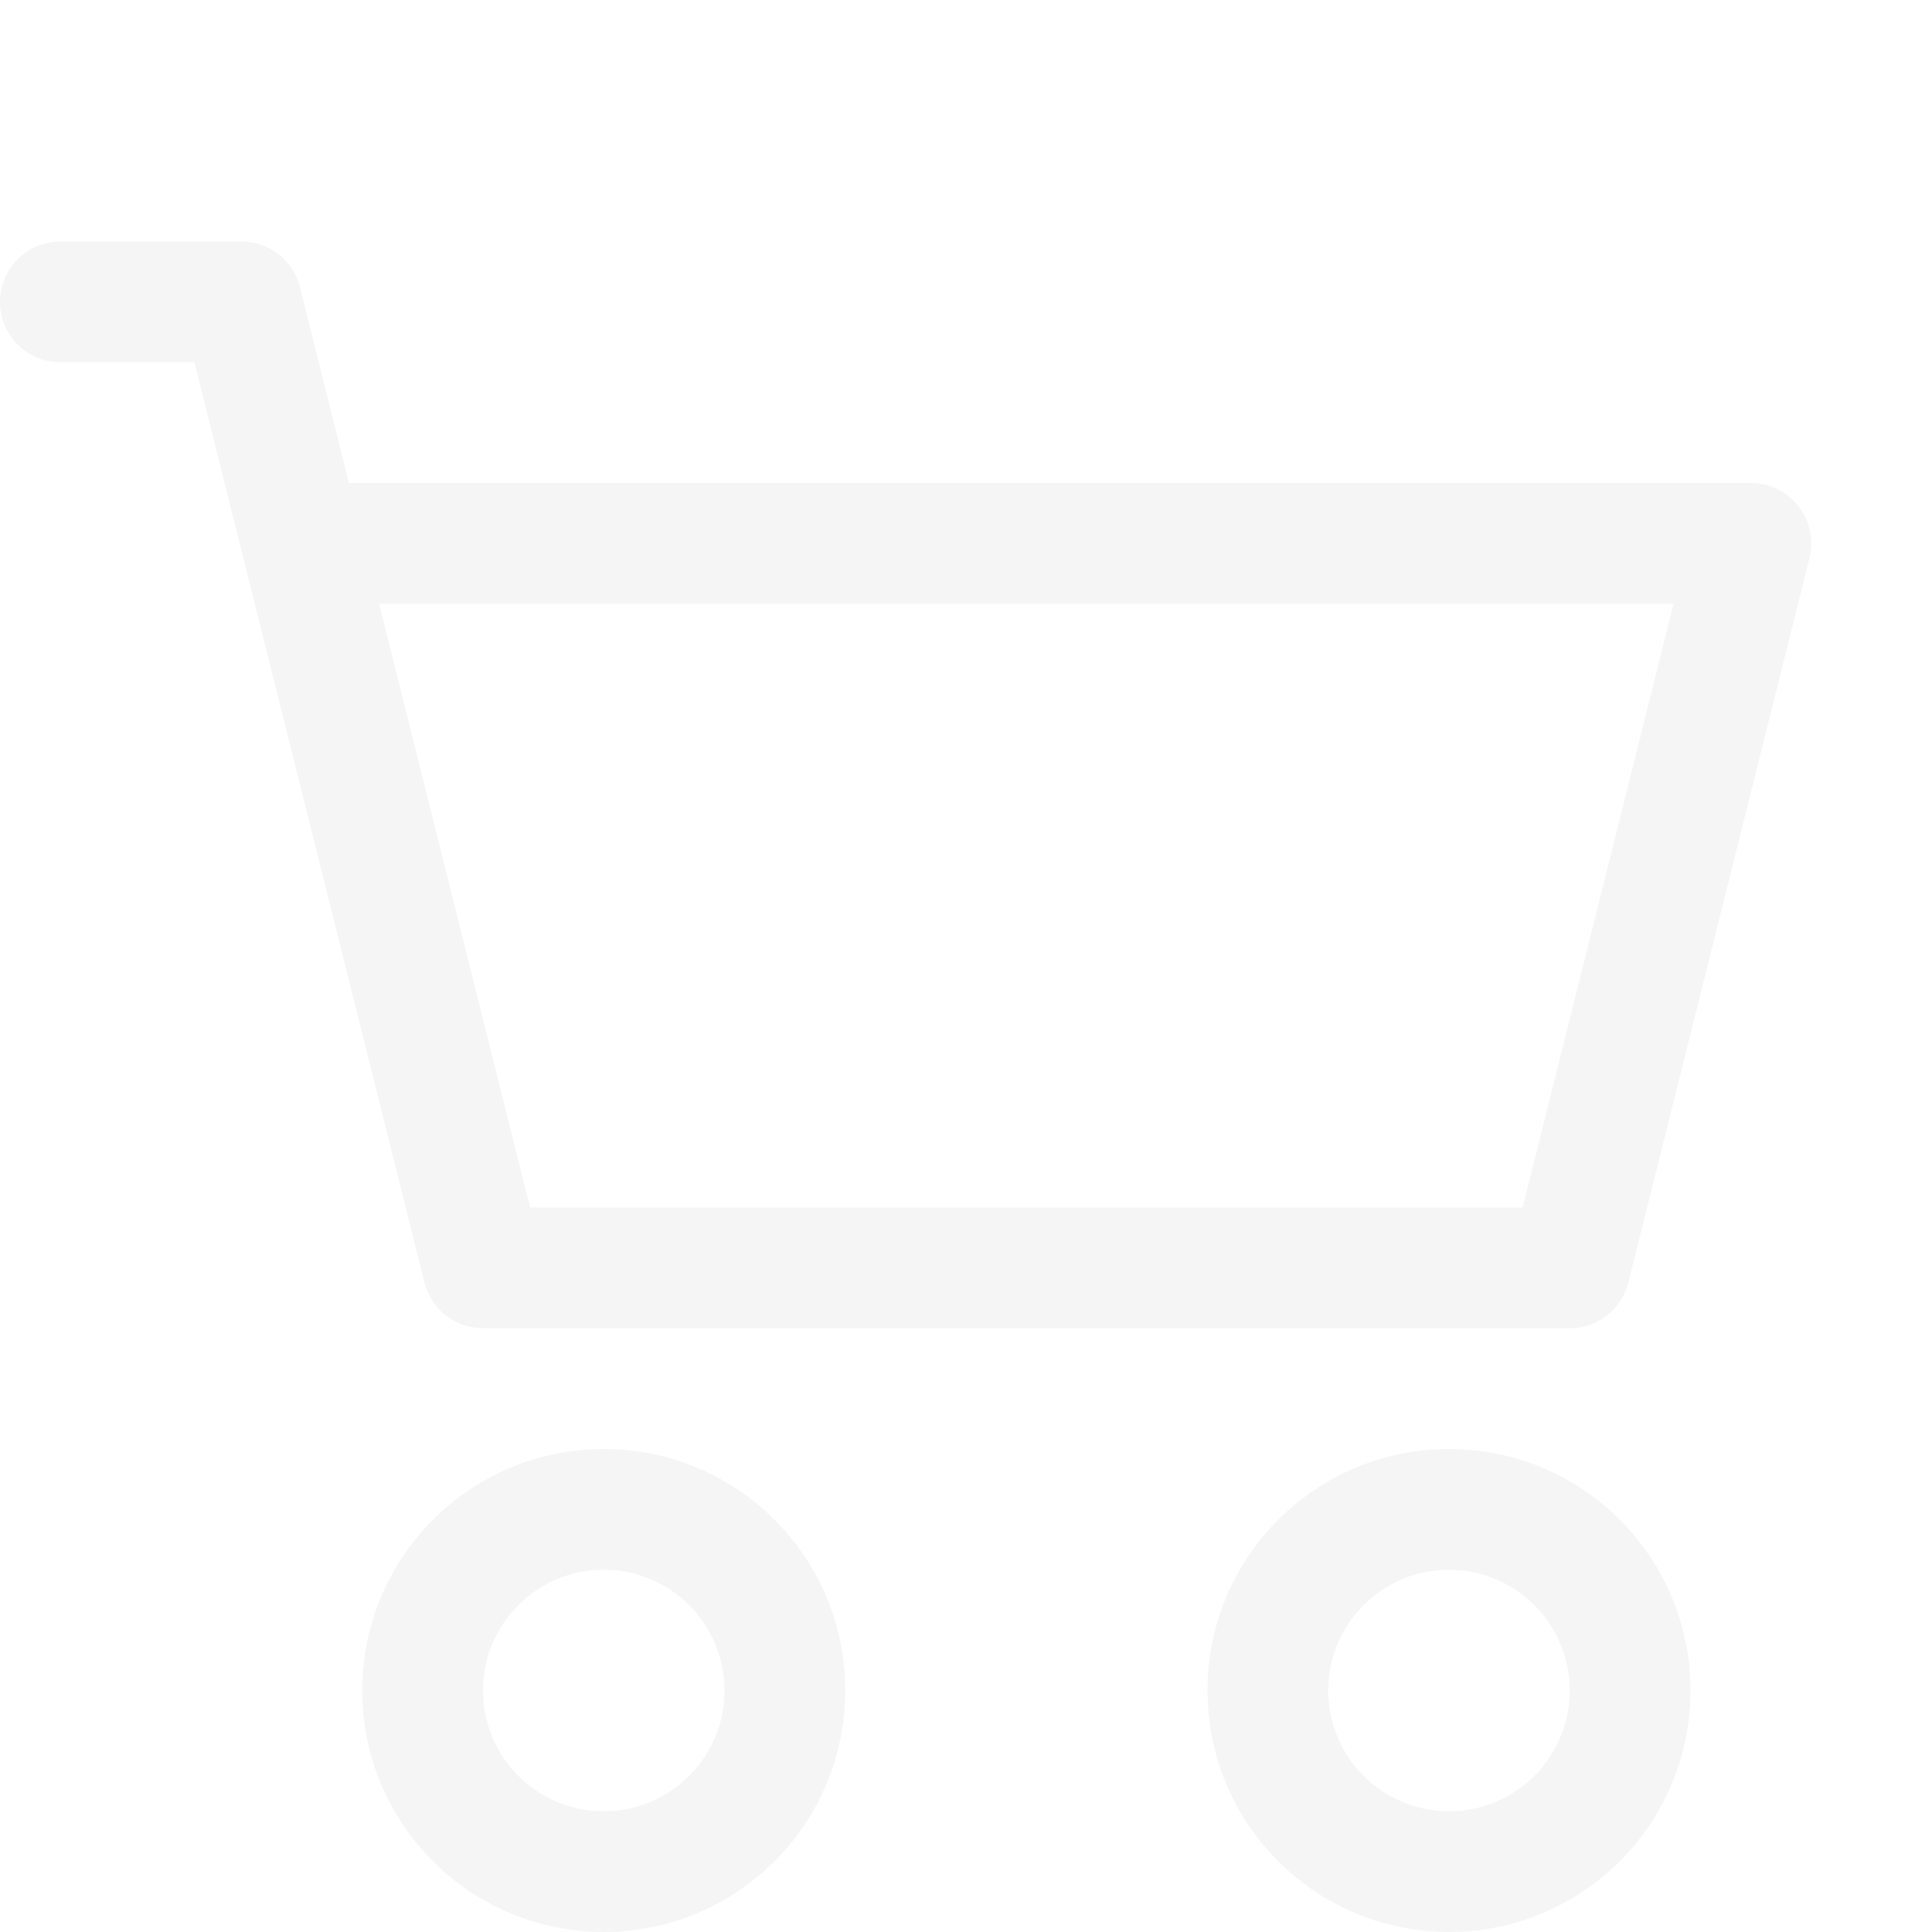
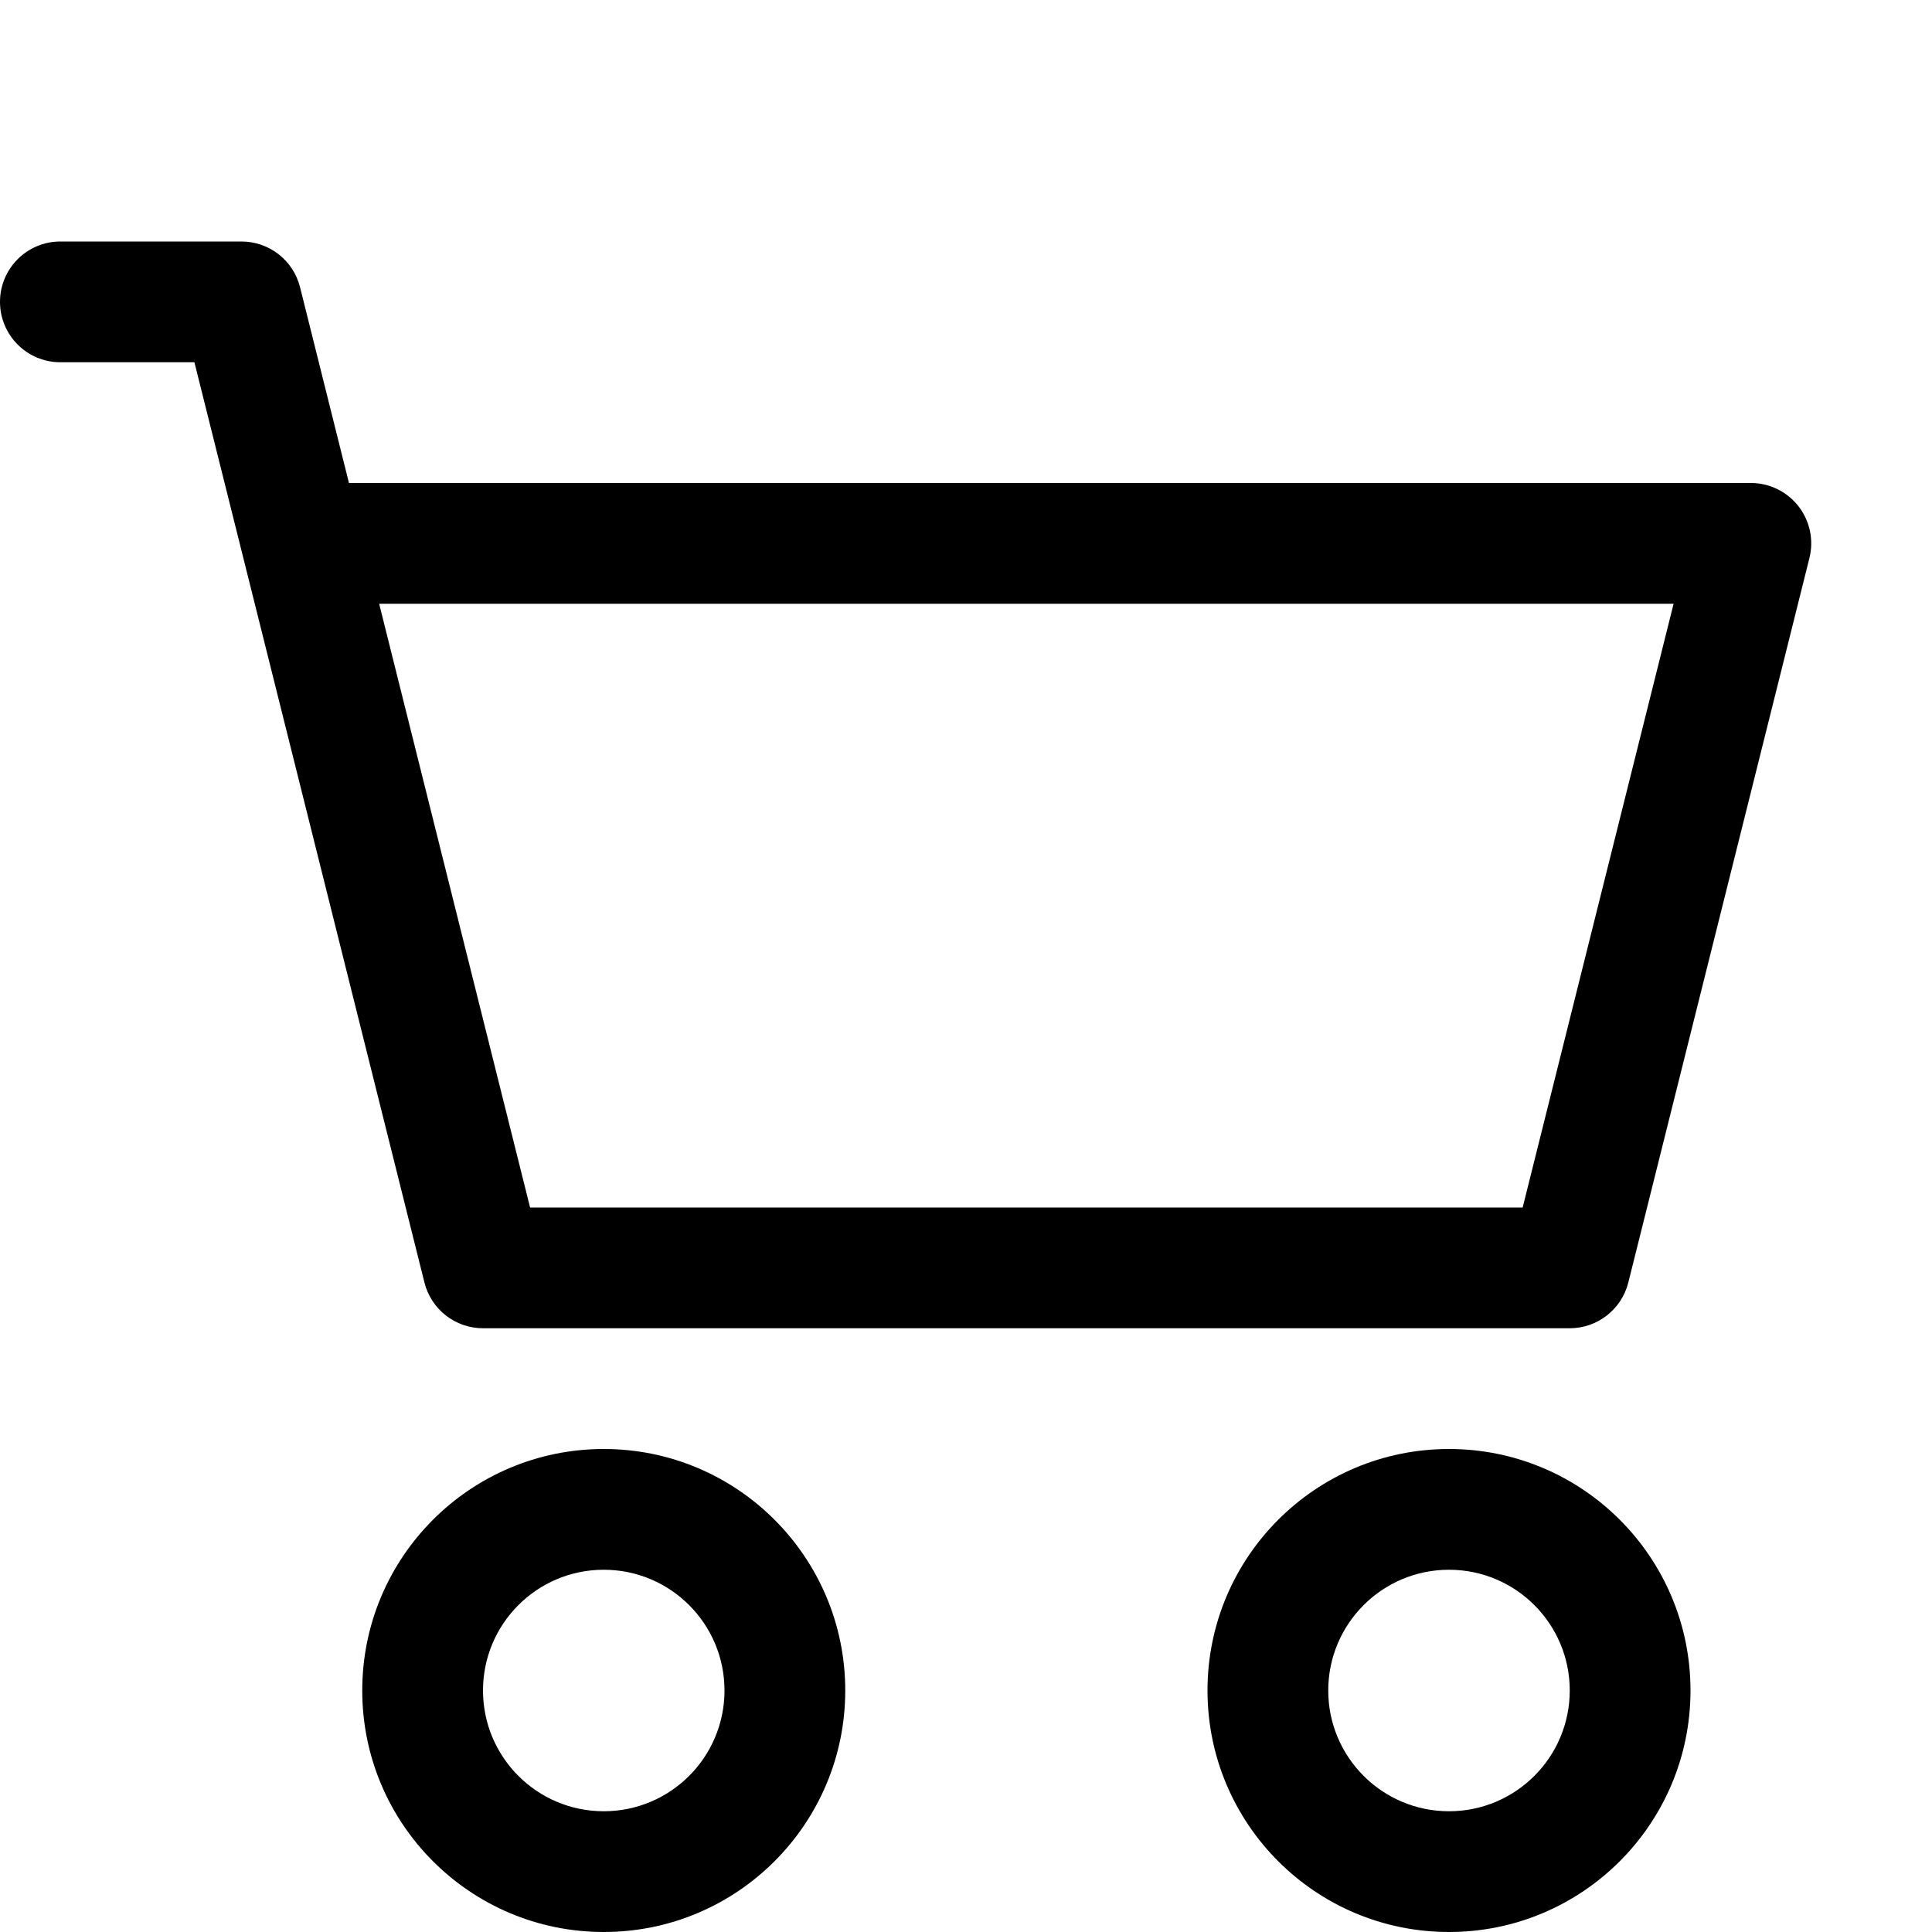
- <svg xmlns="http://www.w3.org/2000/svg" width="25" height="25" fill="#f5f5f5" class="bi bi-cart2" viewBox="0 0 16 16">
+ <svg xmlns="http://www.w3.org/2000/svg" width="25" height="25" fill="#000000" class="bi bi-cart2" viewBox="0 0 16 16">
  <path d="M0 2.5A.5.5 0 0 1 .5 2H2a.5.5 0 0 1 .485.379L2.89 4H14.5a.5.5 0 0 1 .485.621l-1.5 6A.5.5 0 0 1 13 11H4a.5.5 0 0 1-.485-.379L1.61 3H.5a.5.5 0 0 1-.5-.5zM3.14 5l1.25 5h8.22l1.25-5H3.14zM5 13a1 1 0 1 0 0 2 1 1 0 0 0 0-2zm-2 1a2 2 0 1 1 4 0 2 2 0 0 1-4 0zm9-1a1 1 0 1 0 0 2 1 1 0 0 0 0-2zm-2 1a2 2 0 1 1 4 0 2 2 0 0 1-4 0z" />
</svg>
